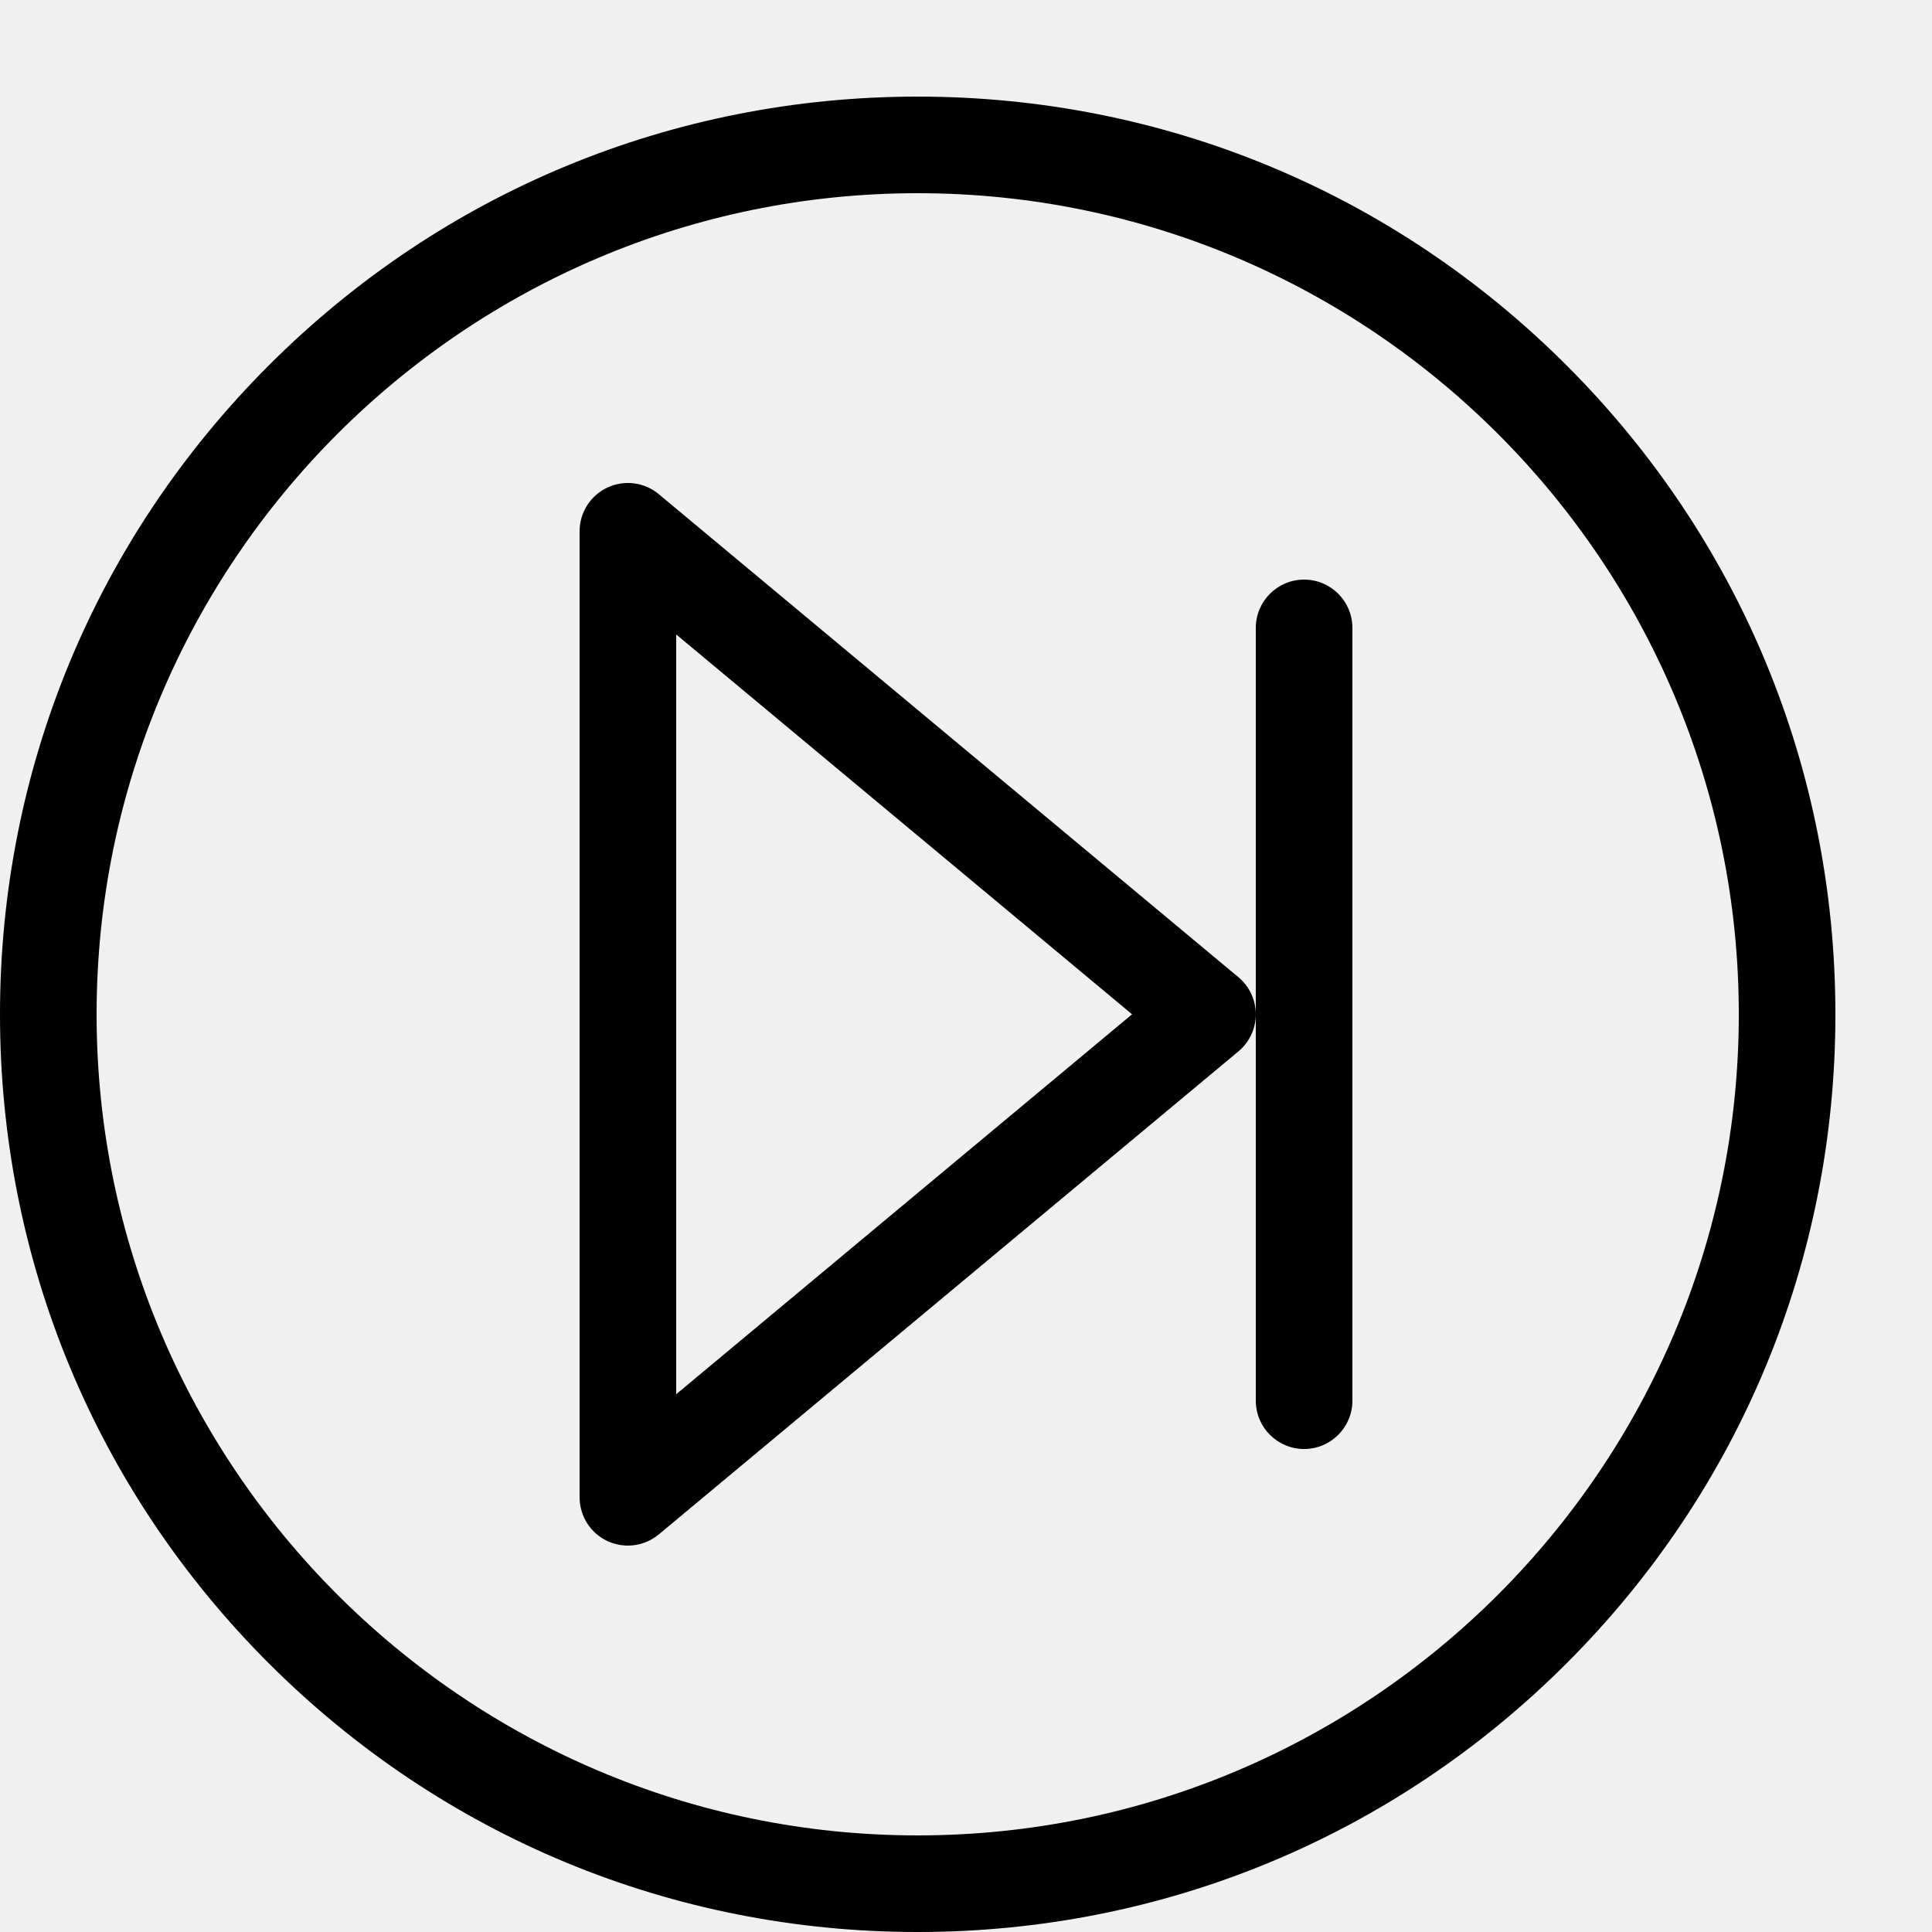
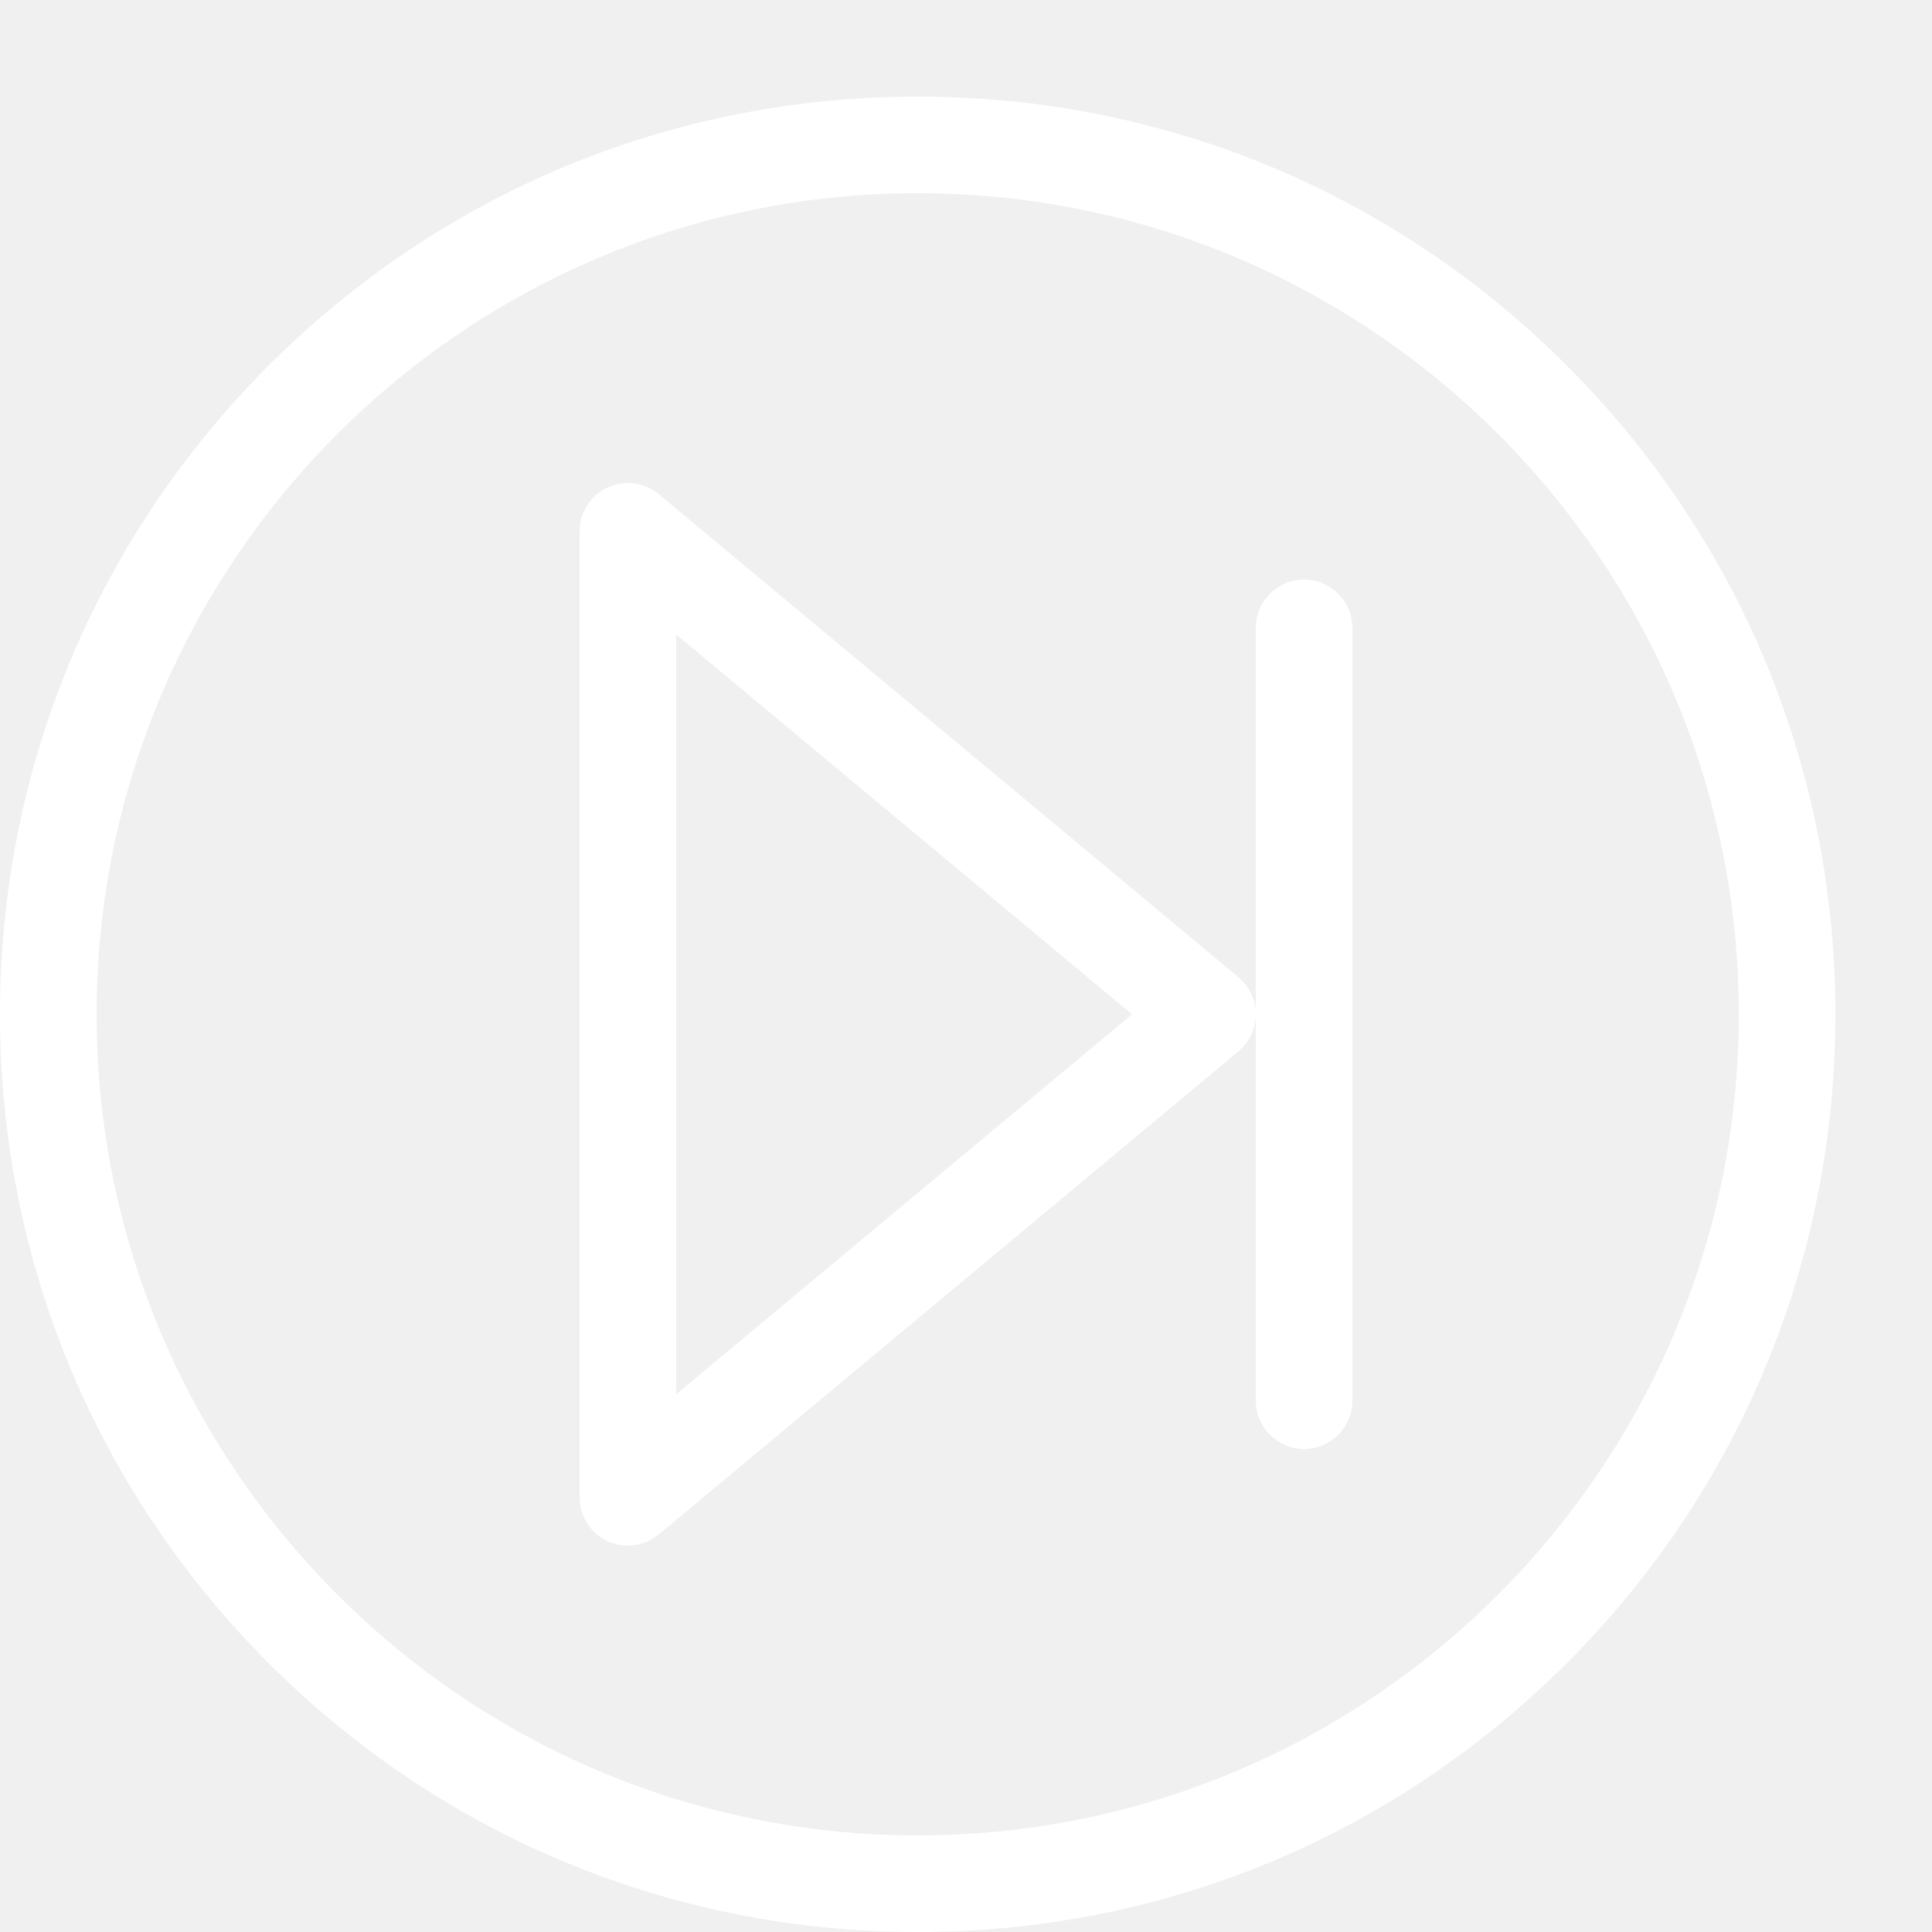
<svg xmlns="http://www.w3.org/2000/svg" height="20" width="20" viewBox="0 0 20 20">
-   <path fill="#000000" d="M9.5 20c-2.538 0-4.923-0.988-6.718-2.782s-2.782-4.18-2.782-6.717c0-2.538 0.988-4.923 2.782-6.718s4.18-2.783 6.718-2.783c2.538 0 4.923 0.988 6.718 2.783s2.782 4.18 2.782 6.718-0.988 4.923-2.782 6.717c-1.794 1.794-4.18 2.782-6.718 2.782zM9.5 2c-4.687 0-8.5 3.813-8.5 8.5s3.813 8.5 8.5 8.5c4.687 0 8.5-3.813 8.5-8.5s-3.813-8.5-8.5-8.5z" />
-   <path fill="#000000" d="M6.5 16c-0.072 0-0.144-0.016-0.212-0.047-0.176-0.082-0.288-0.259-0.288-0.453v-10c0-0.194 0.112-0.371 0.288-0.453s0.383-0.056 0.532 0.069l6 5c0.114 0.095 0.18 0.236 0.18 0.384s-0.066 0.289-0.18 0.384l-6 5c-0.092 0.076-0.205 0.116-0.32 0.116zM7 6.568v7.865l4.719-3.933-4.719-3.932z" />
-   <path fill="#000000" d="M13.5 15c-0.276 0-0.5-0.224-0.5-0.5v-8c0-0.276 0.224-0.5 0.5-0.5s0.5 0.224 0.5 0.5v8c0 0.276-0.224 0.5-0.5 0.5z" />'
+   <path fill="#ffffff" d="M9.5 20c-2.538 0-4.923-0.988-6.718-2.782s-2.782-4.18-2.782-6.717c0-2.538 0.988-4.923 2.782-6.718s4.18-2.783 6.718-2.783c2.538 0 4.923 0.988 6.718 2.783s2.782 4.18 2.782 6.718-0.988 4.923-2.782 6.717c-1.794 1.794-4.18 2.782-6.718 2.782zM9.5 2c-4.687 0-8.5 3.813-8.5 8.5s3.813 8.5 8.5 8.5c4.687 0 8.5-3.813 8.5-8.5s-3.813-8.5-8.5-8.5z" />
+   <path fill="#ffffff" d="M6.5 16c-0.072 0-0.144-0.016-0.212-0.047-0.176-0.082-0.288-0.259-0.288-0.453v-10c0-0.194 0.112-0.371 0.288-0.453s0.383-0.056 0.532 0.069l6 5c0.114 0.095 0.18 0.236 0.18 0.384s-0.066 0.289-0.18 0.384l-6 5c-0.092 0.076-0.205 0.116-0.32 0.116zM7 6.568v7.865l4.719-3.933-4.719-3.932z" />
+   <path fill="#ffffff" d="M13.5 15c-0.276 0-0.5-0.224-0.5-0.5v-8c0-0.276 0.224-0.5 0.5-0.5s0.5 0.224 0.5 0.5v8c0 0.276-0.224 0.5-0.5 0.5z" />'
        
</svg>
